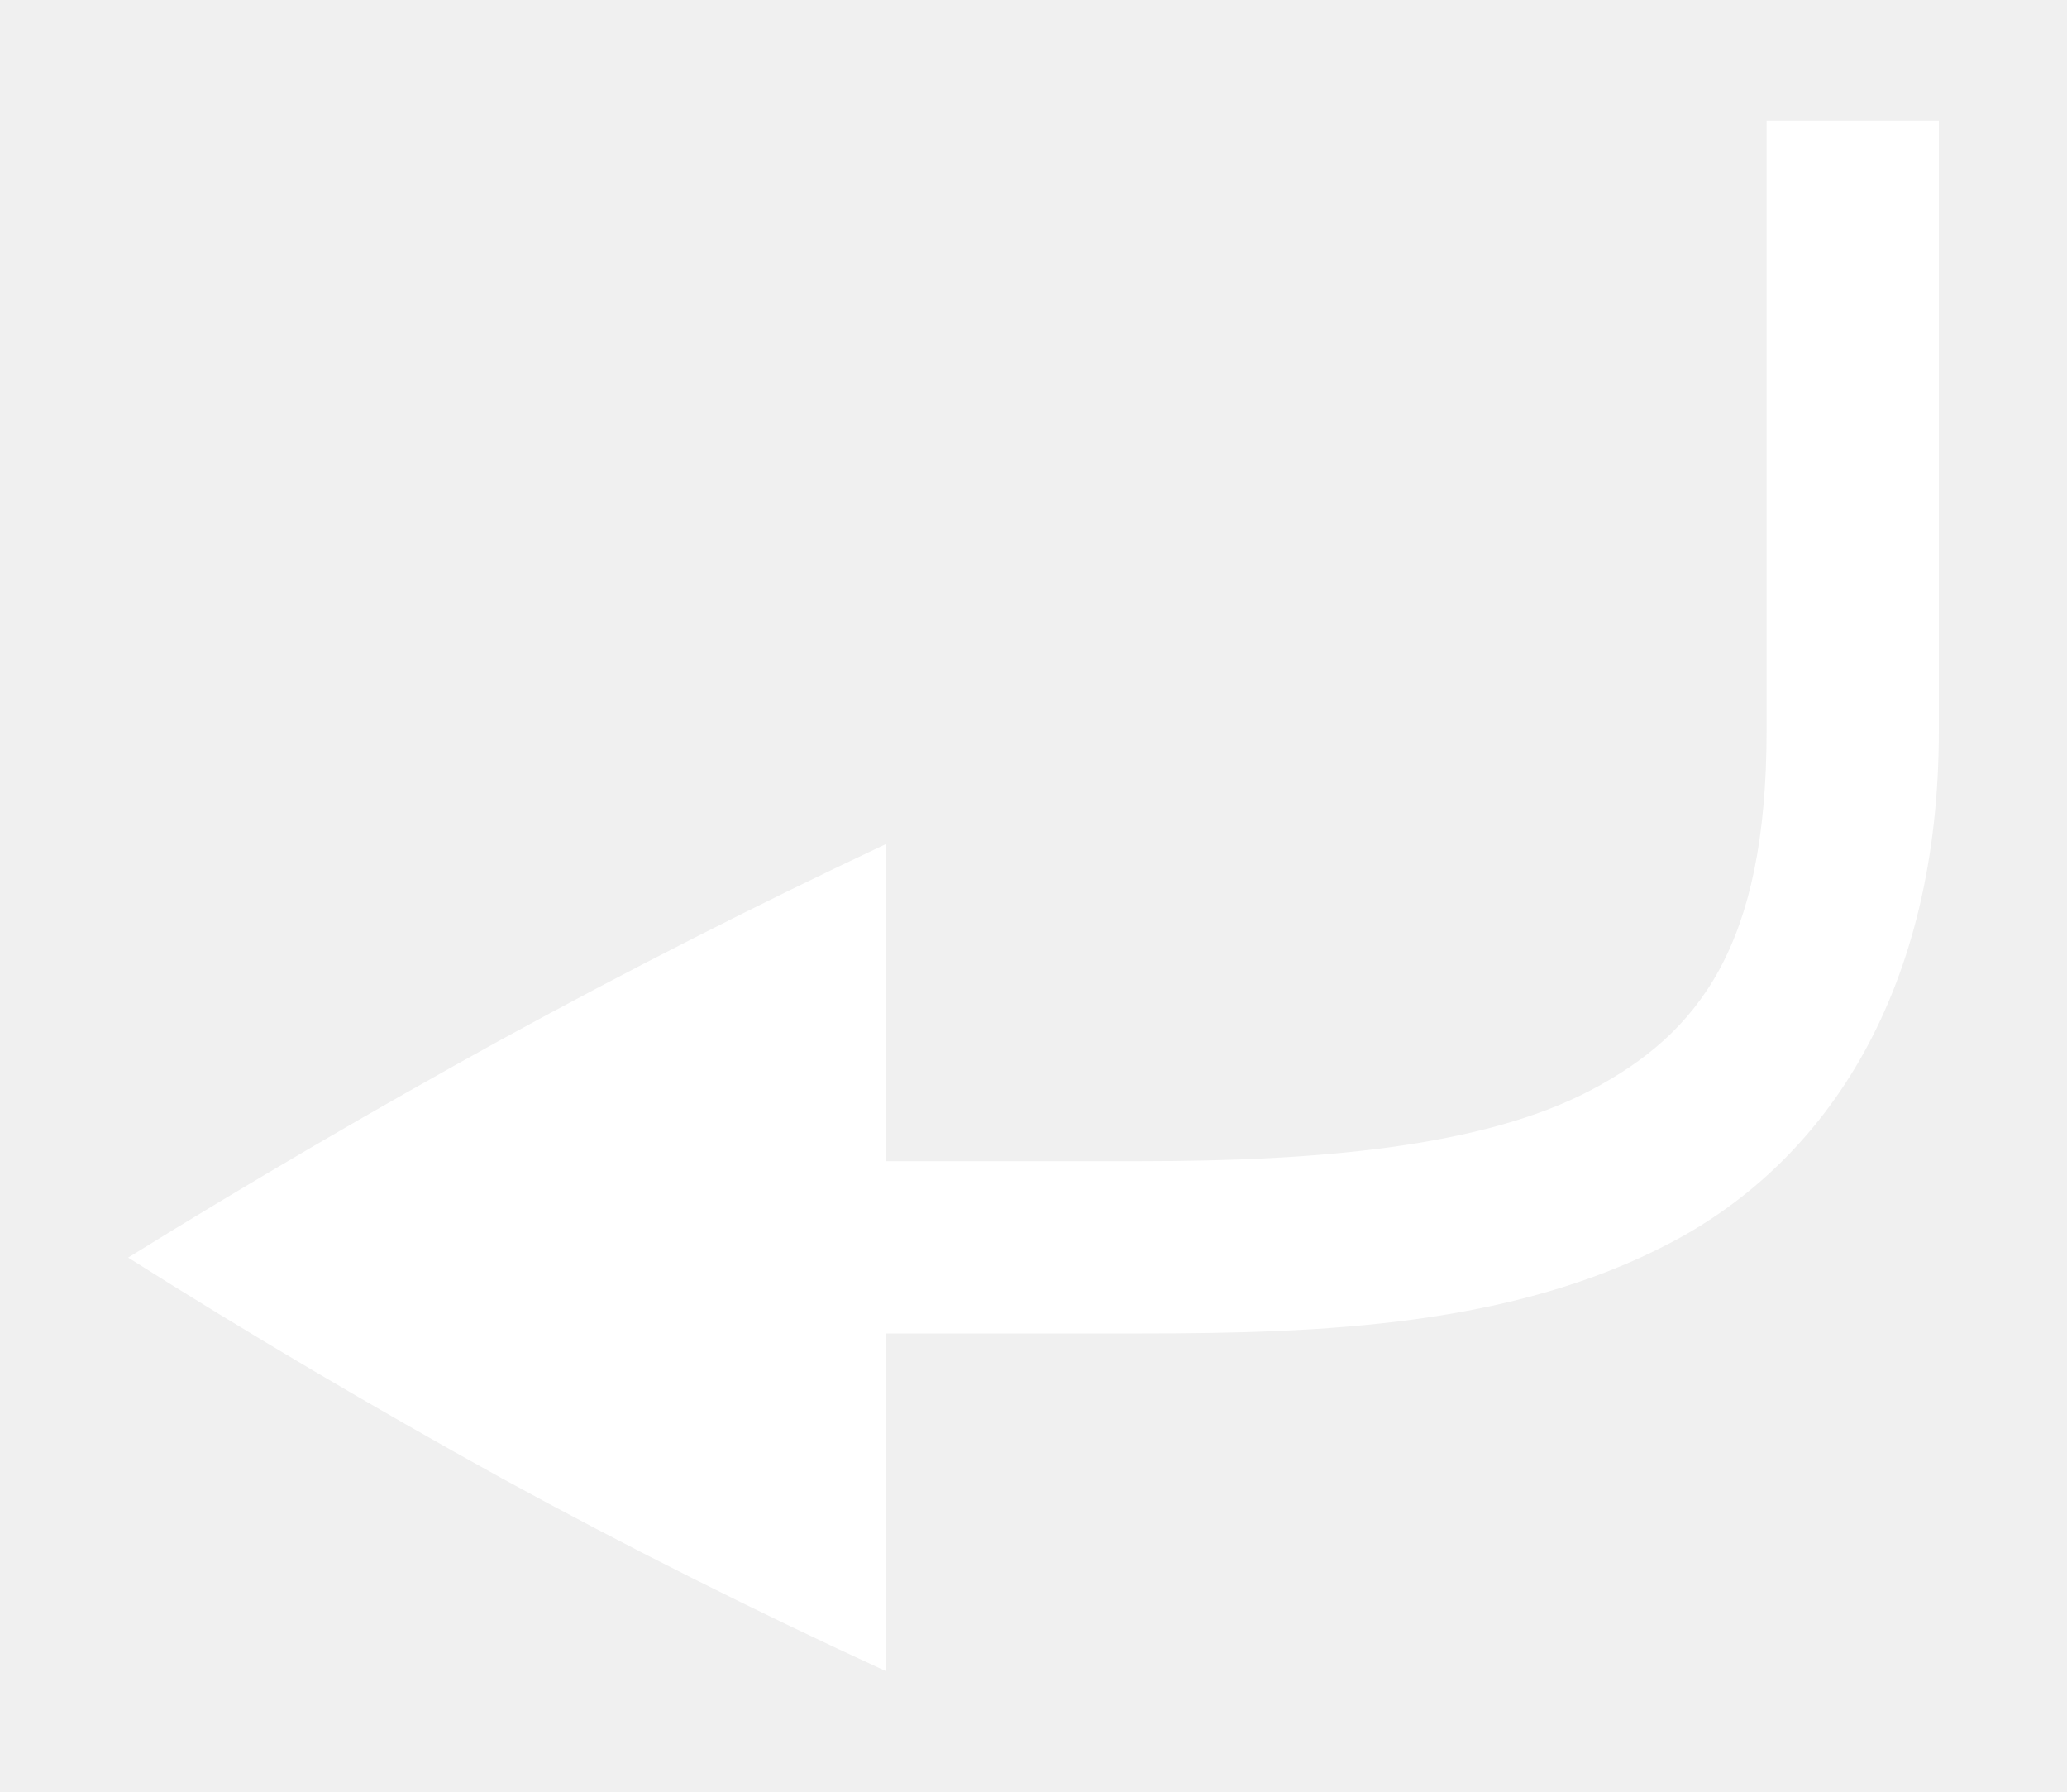
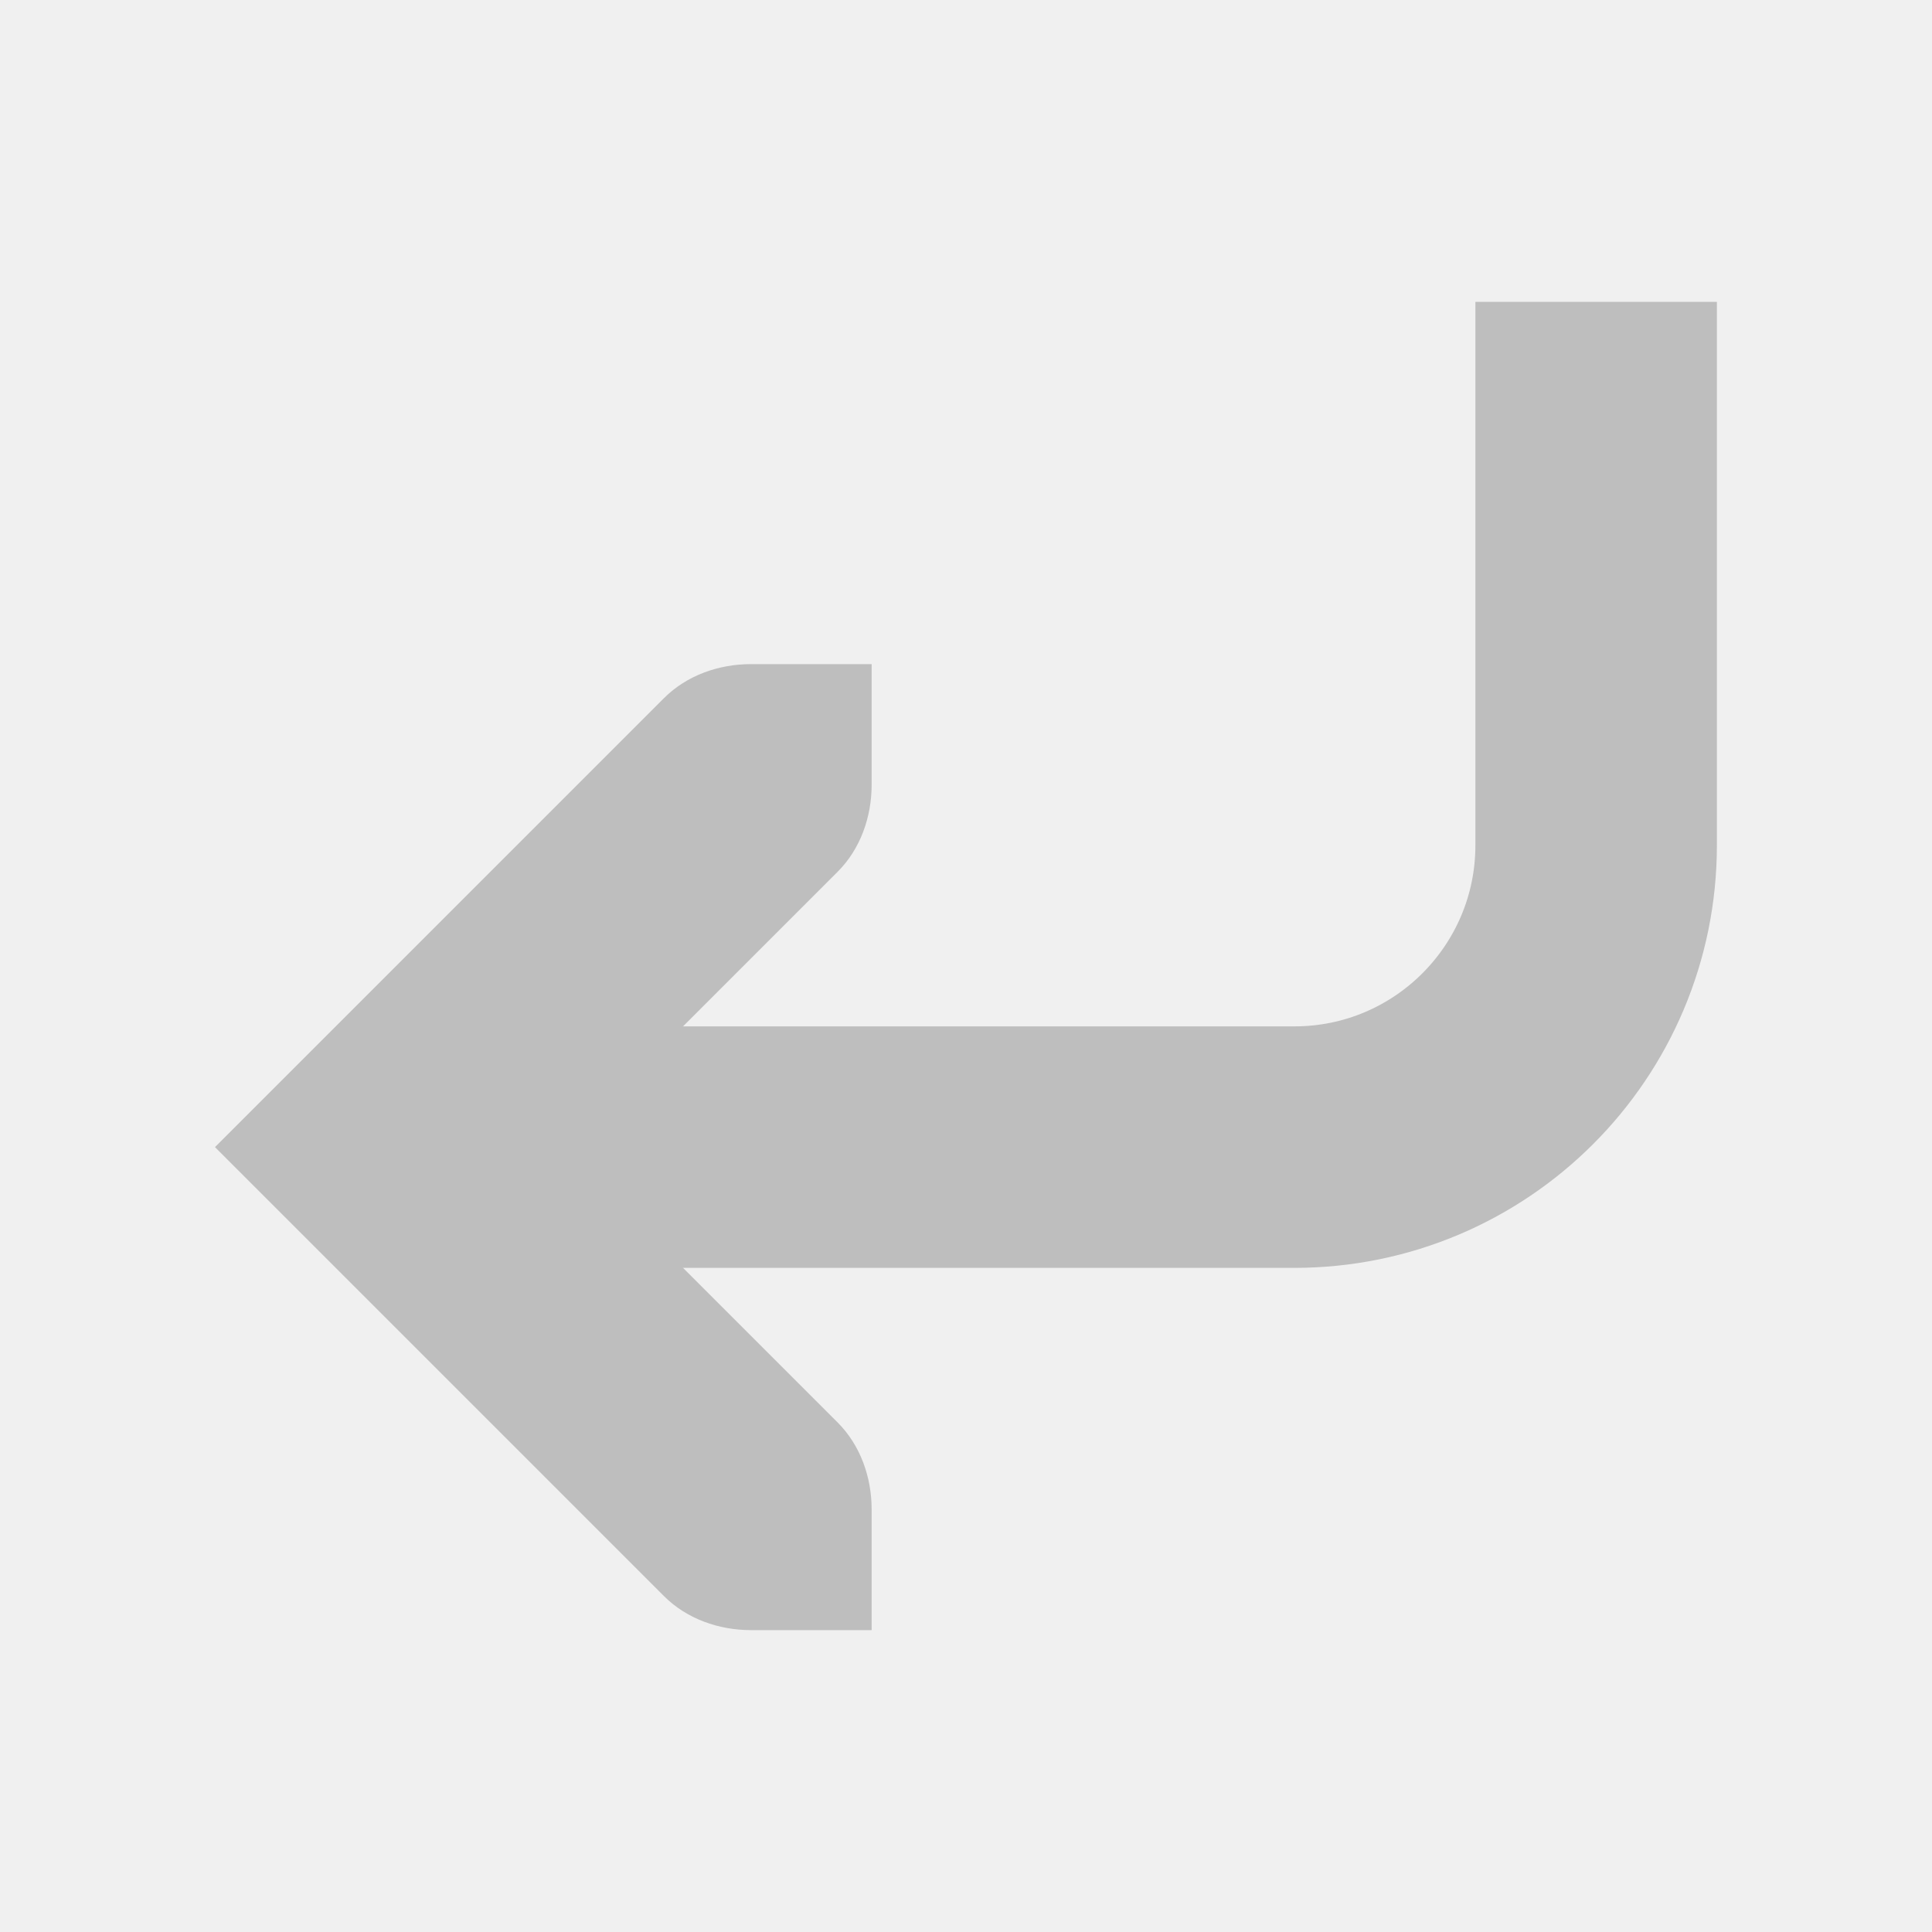
- <svg xmlns="http://www.w3.org/2000/svg" xmlns:ns1="http://www.openswatchbook.org/uri/2009/osb" width="30" viewBox="0 0 30 26" version="1.1" id="svg7384" height="26">
+ <svg xmlns="http://www.w3.org/2000/svg" xmlns:ns1="http://www.openswatchbook.org/uri/2009/osb" width="32" viewBox="0 0 32 32" version="1.1" id="svg7384" height="32">
  <defs id="defs7386">
    <linearGradient ns1:paint="solid" id="linearGradient19282" gradientTransform="matrix(-2.736579,0.2820293,-0.1890831,-0.9998832,239.5401,-879.4556)">
      <stop style="stop-color:#666666;stop-opacity:1;" offset="0" id="stop19284" />
    </linearGradient>
  </defs>
-   <g transform="translate(-141.0002,-797)" style="display:inline" id="layer9" />
-   <g transform="translate(-141.0002,-797)" style="display:inline" id="layer10" />
-   <g transform="translate(-141.0002,-797)" id="layer11" />
-   <g transform="translate(-141.0002,-797)" style="display:inline" id="layer13" />
-   <g transform="translate(-141.0002,-797)" id="layer14" />
-   <g transform="translate(-141.0002,-797)" style="display:inline" id="layer15" />
-   <g transform="translate(-141.0002,-797)" style="display:inline" id="g71291" />
-   <g transform="translate(-141.0002,-797)" style="display:inline" id="g4953" />
-   <g transform="translate(-1,-3.25)" id="g871">
-     <g id="layer9-6" style="display:inline;fill:#ffffff" transform="translate(-141.0002,-791)" />
-     <g id="layer10-7" style="display:inline;fill:#ffffff" transform="translate(-141.0002,-791)" />
-     <g style="fill:#ffffff" id="layer11-5" transform="translate(-141.0002,-791)" />
-     <g id="layer13-3" style="display:inline;fill:#ffffff" transform="translate(-141.0002,-791)" />
-     <g style="fill:#ffffff" id="layer14-5" transform="translate(-141.0002,-791)" />
-     <g id="layer15-6" style="display:inline;fill:#ffffff" transform="translate(-141.0002,-791)" />
-     <g id="g71291-2" style="display:inline;fill:#ffffff" transform="translate(-141.0002,-791)" />
-     <g id="g4953-9" style="display:inline;fill:#ffffff" transform="translate(-141.0002,-791)" />
-     <g transform="matrix(2.2,0,0,2.2,1.940199,-3.8)" style="color:#000000;fill:#ffffff" id="g832" />
-     <g id="g942">
-       <path id="path828-3" overflow="visible" font-weight="400" style="color:#000000;font-weight:400;line-height:normal;font-family:sans-serif;font-variant-ligatures:none;font-variant-position:normal;font-variant-caps:normal;font-variant-numeric:normal;font-variant-alternates:normal;font-feature-settings:normal;text-indent:0;text-align:start;text-decoration:none;text-decoration-line:none;text-decoration-style:solid;text-decoration-color:#000000;text-transform:none;white-space:normal;shape-padding:0;overflow:visible;isolation:auto;mix-blend-mode:normal;fill:#ffffff;stroke-width:2.5;marker:none" d="m 29.14,13.85 c 0,3.75 -1.6,6.232 -3.895,7.435 -2.293,1.205 -5.045,1.315 -7.675,1.315 h -7.515 v -2.5 h 7.515 c 2.527,0 4.938,-0.2 6.515,-1.028 1.575,-0.828 2.555,-2.098 2.555,-5.223 V 5 h 2.5 z" />
-       <g id="g832-1" style="color:#000000;fill:#ffffff" transform="matrix(2.4,0,0,2.4,1.856599,-26.1)">
-         <path id="path830-2" overflow="visible" style="overflow:visible;fill:#ffffff;marker:none" d="m 5,17.333 v 5 a 36.958,36.958 0 0 1 -2.323,-1.166 c -0.78,-0.431 -1.534,-0.876 -2.259,-1.334 0.725,-0.449 1.478,-0.889 2.26,-1.32 a 43.09,43.09 0 0 1 2.322,-1.18 z" />
-       </g>
-     </g>
+   <g transform="translate(-141.0002,-791)" style="display:inline" id="layer9" />
+   <g transform="translate(-141.0002,-791)" style="display:inline" id="layer10" />
+   <g transform="translate(-141.0002,-791)" id="layer11" />
+   <g transform="translate(-141.0002,-791)" style="display:inline" id="layer13" />
+   <g transform="translate(-141.0002,-791)" id="layer14" />
+   <g transform="translate(-141.0002,-791)" style="display:inline" id="layer15" />
+   <g transform="translate(-141.0002,-791)" style="display:inline" id="g71291" />
+   <g transform="translate(-141.0002,-791)" style="display:inline" id="g4953" />
+   <g transform="matrix(2,0,0,2,-281.5629,-1615)" style="display:inline" id="layer12">
+     <path id="path16589" d="m 148,821 h -1 c -0.265,0 -0.531,-0.093 -0.719,-0.281 l -3.719,-3.719 c 0,0 2.479,-2.479 3.719,-3.719 0.188,-0.188 0.453,-0.281 0.719,-0.281 h 1 v 1 c 0,0.265 -0.093,0.531 -0.281,0.719 l -2.281,2.281 2.281,2.281 c 0.188,0.188 0.281,0.453 0.281,0.719 z" style="color:#000000;font-style:normal;font-variant:normal;font-weight:normal;font-stretch:normal;font-size:medium;line-height:normal;font-family:'Bitstream Vera Sans';-inkscape-font-specification:'Bitstream Vera Sans';text-indent:0;text-align:start;text-decoration:none;text-decoration-line:none;letter-spacing:normal;word-spacing:normal;text-transform:none;writing-mode:lr-tb;direction:ltr;text-anchor:start;display:inline;overflow:visible;visibility:visible;fill:#bebebe;fill-opacity:1;stroke:none;stroke-width:2;marker:none;enable-background:accumulate" />
+     <path style="color:#000000;display:inline;overflow:visible;visibility:visible;fill:none;stroke:#bebebe;stroke-width:2;stroke-linecap:butt;stroke-linejoin:miter;stroke-miterlimit:4;stroke-dashoffset:0;stroke-opacity:1;marker:none;enable-background:accumulate" d="m 154,810 v 4.5 c 0,1.381 -1.119,2.5 -2.5,2.5 h -6.5" id="path16591" />
  </g>
</svg>
